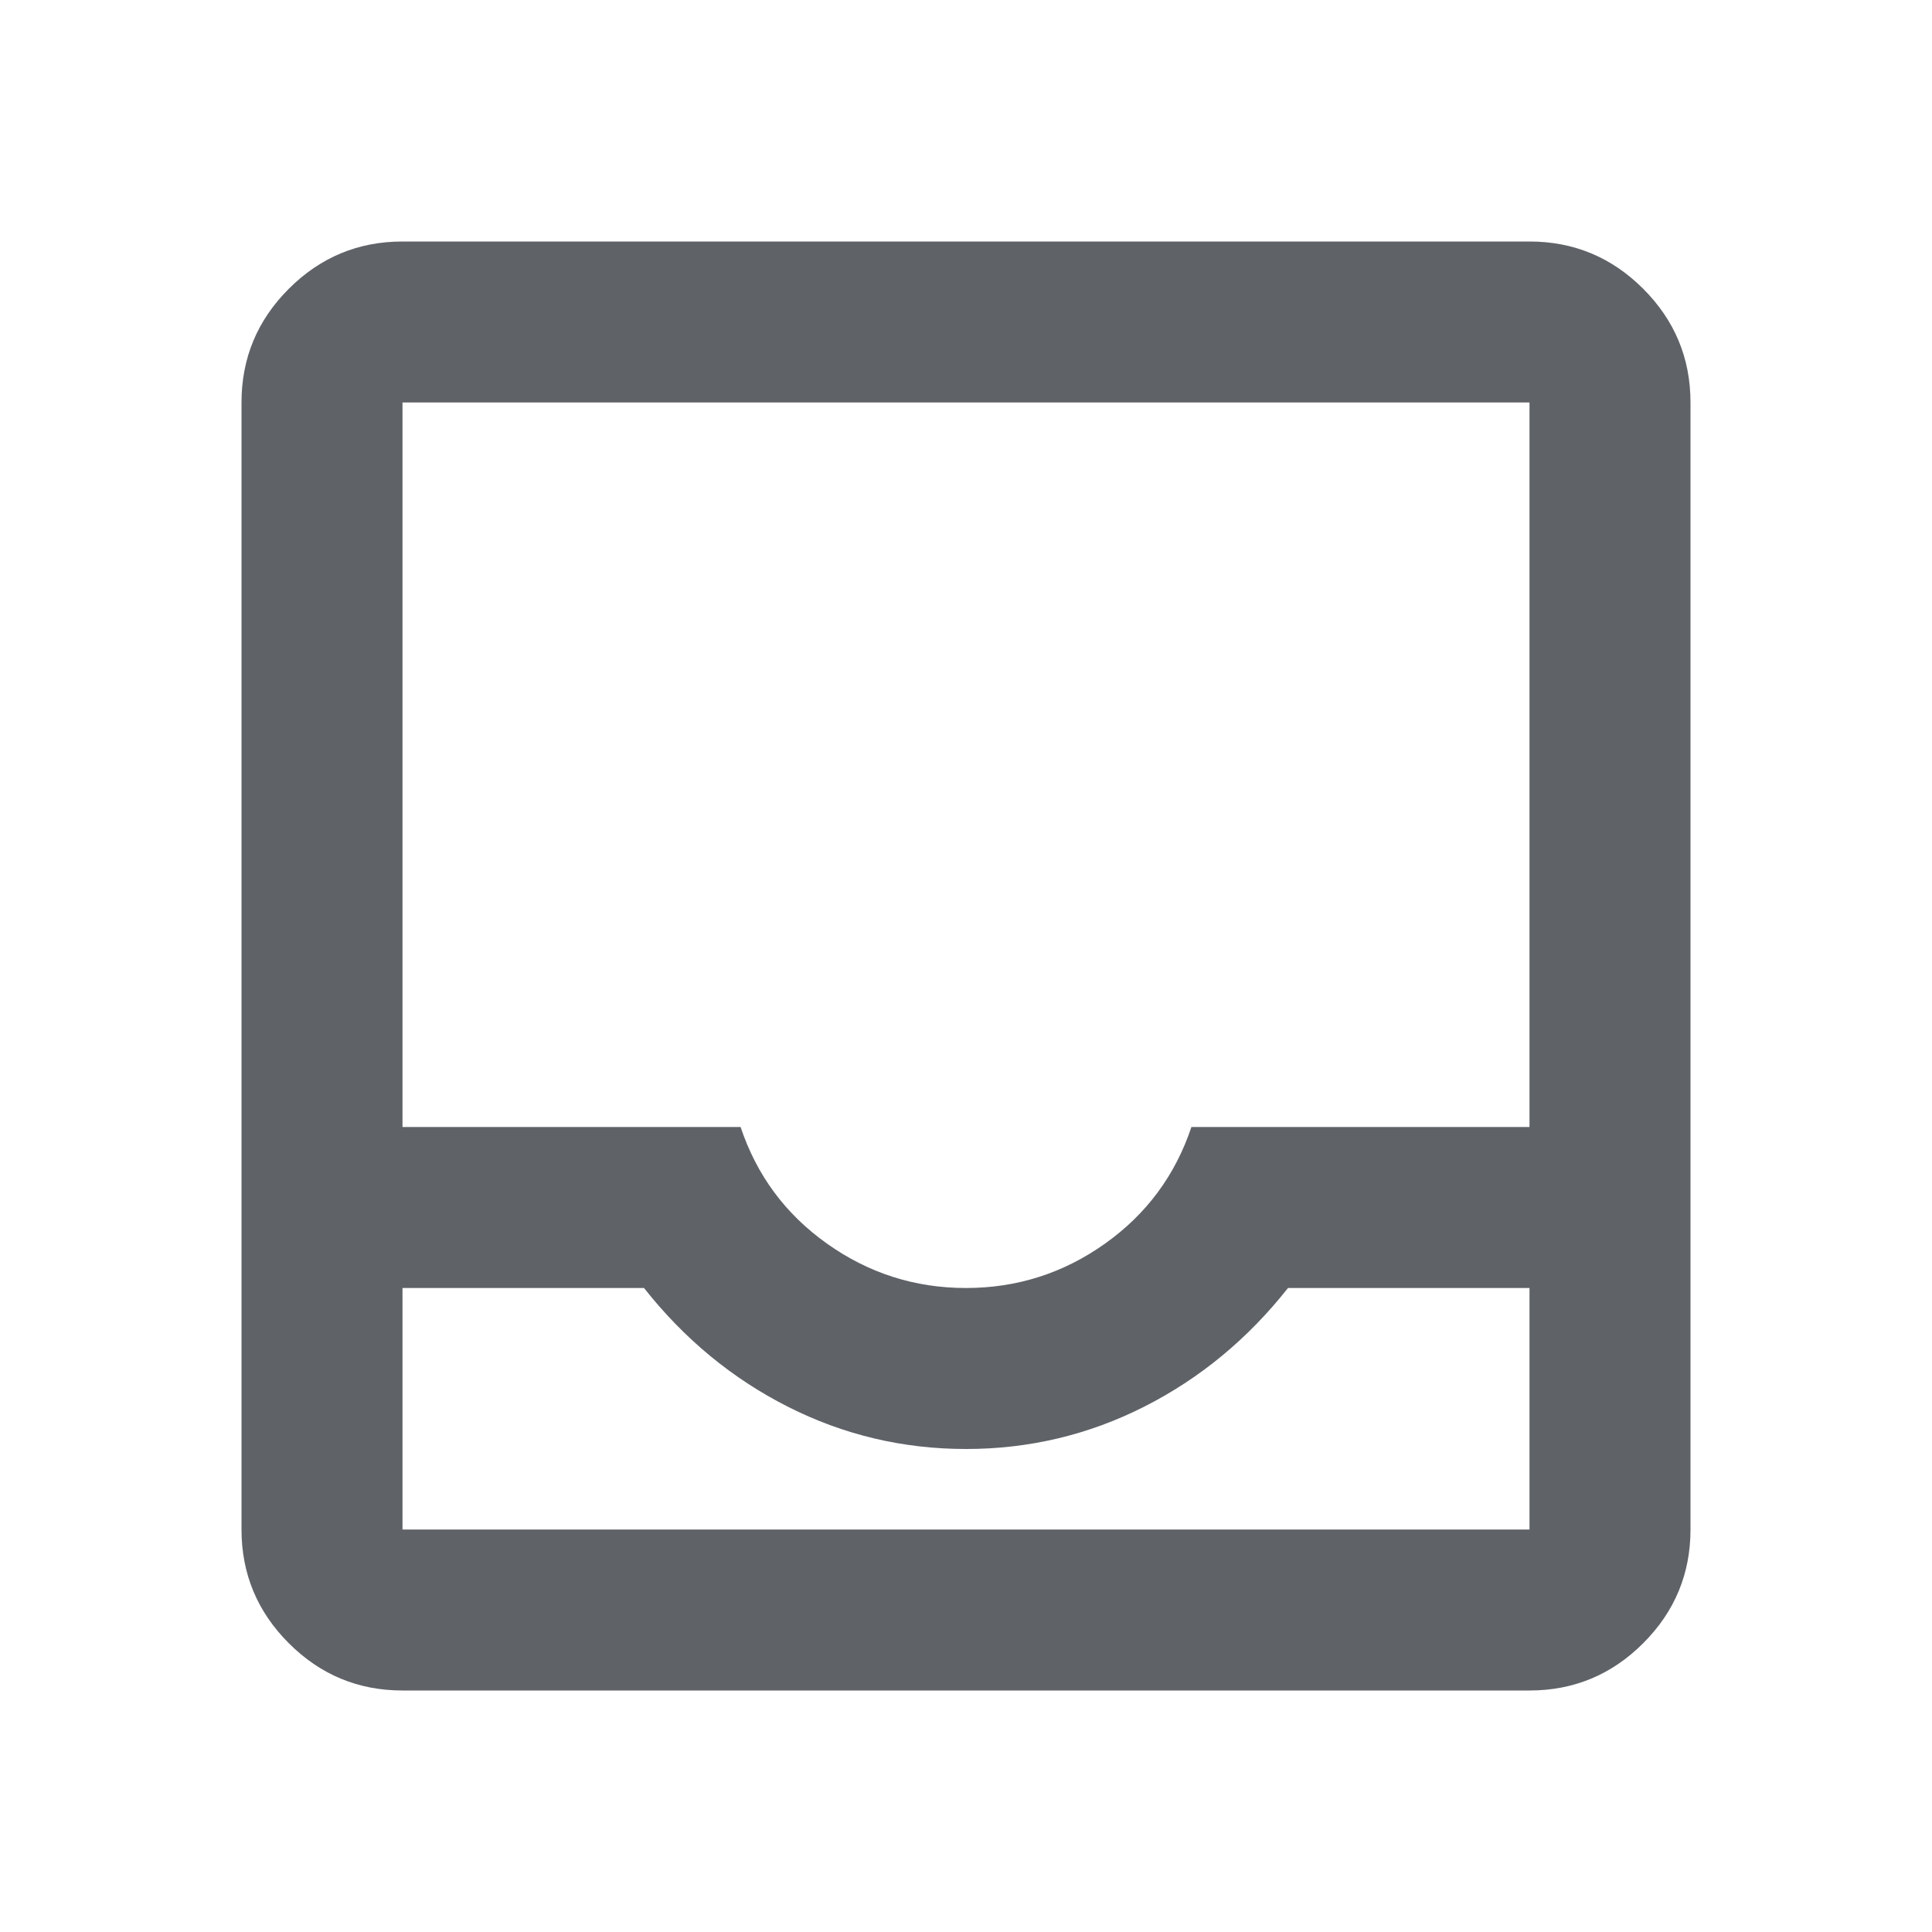
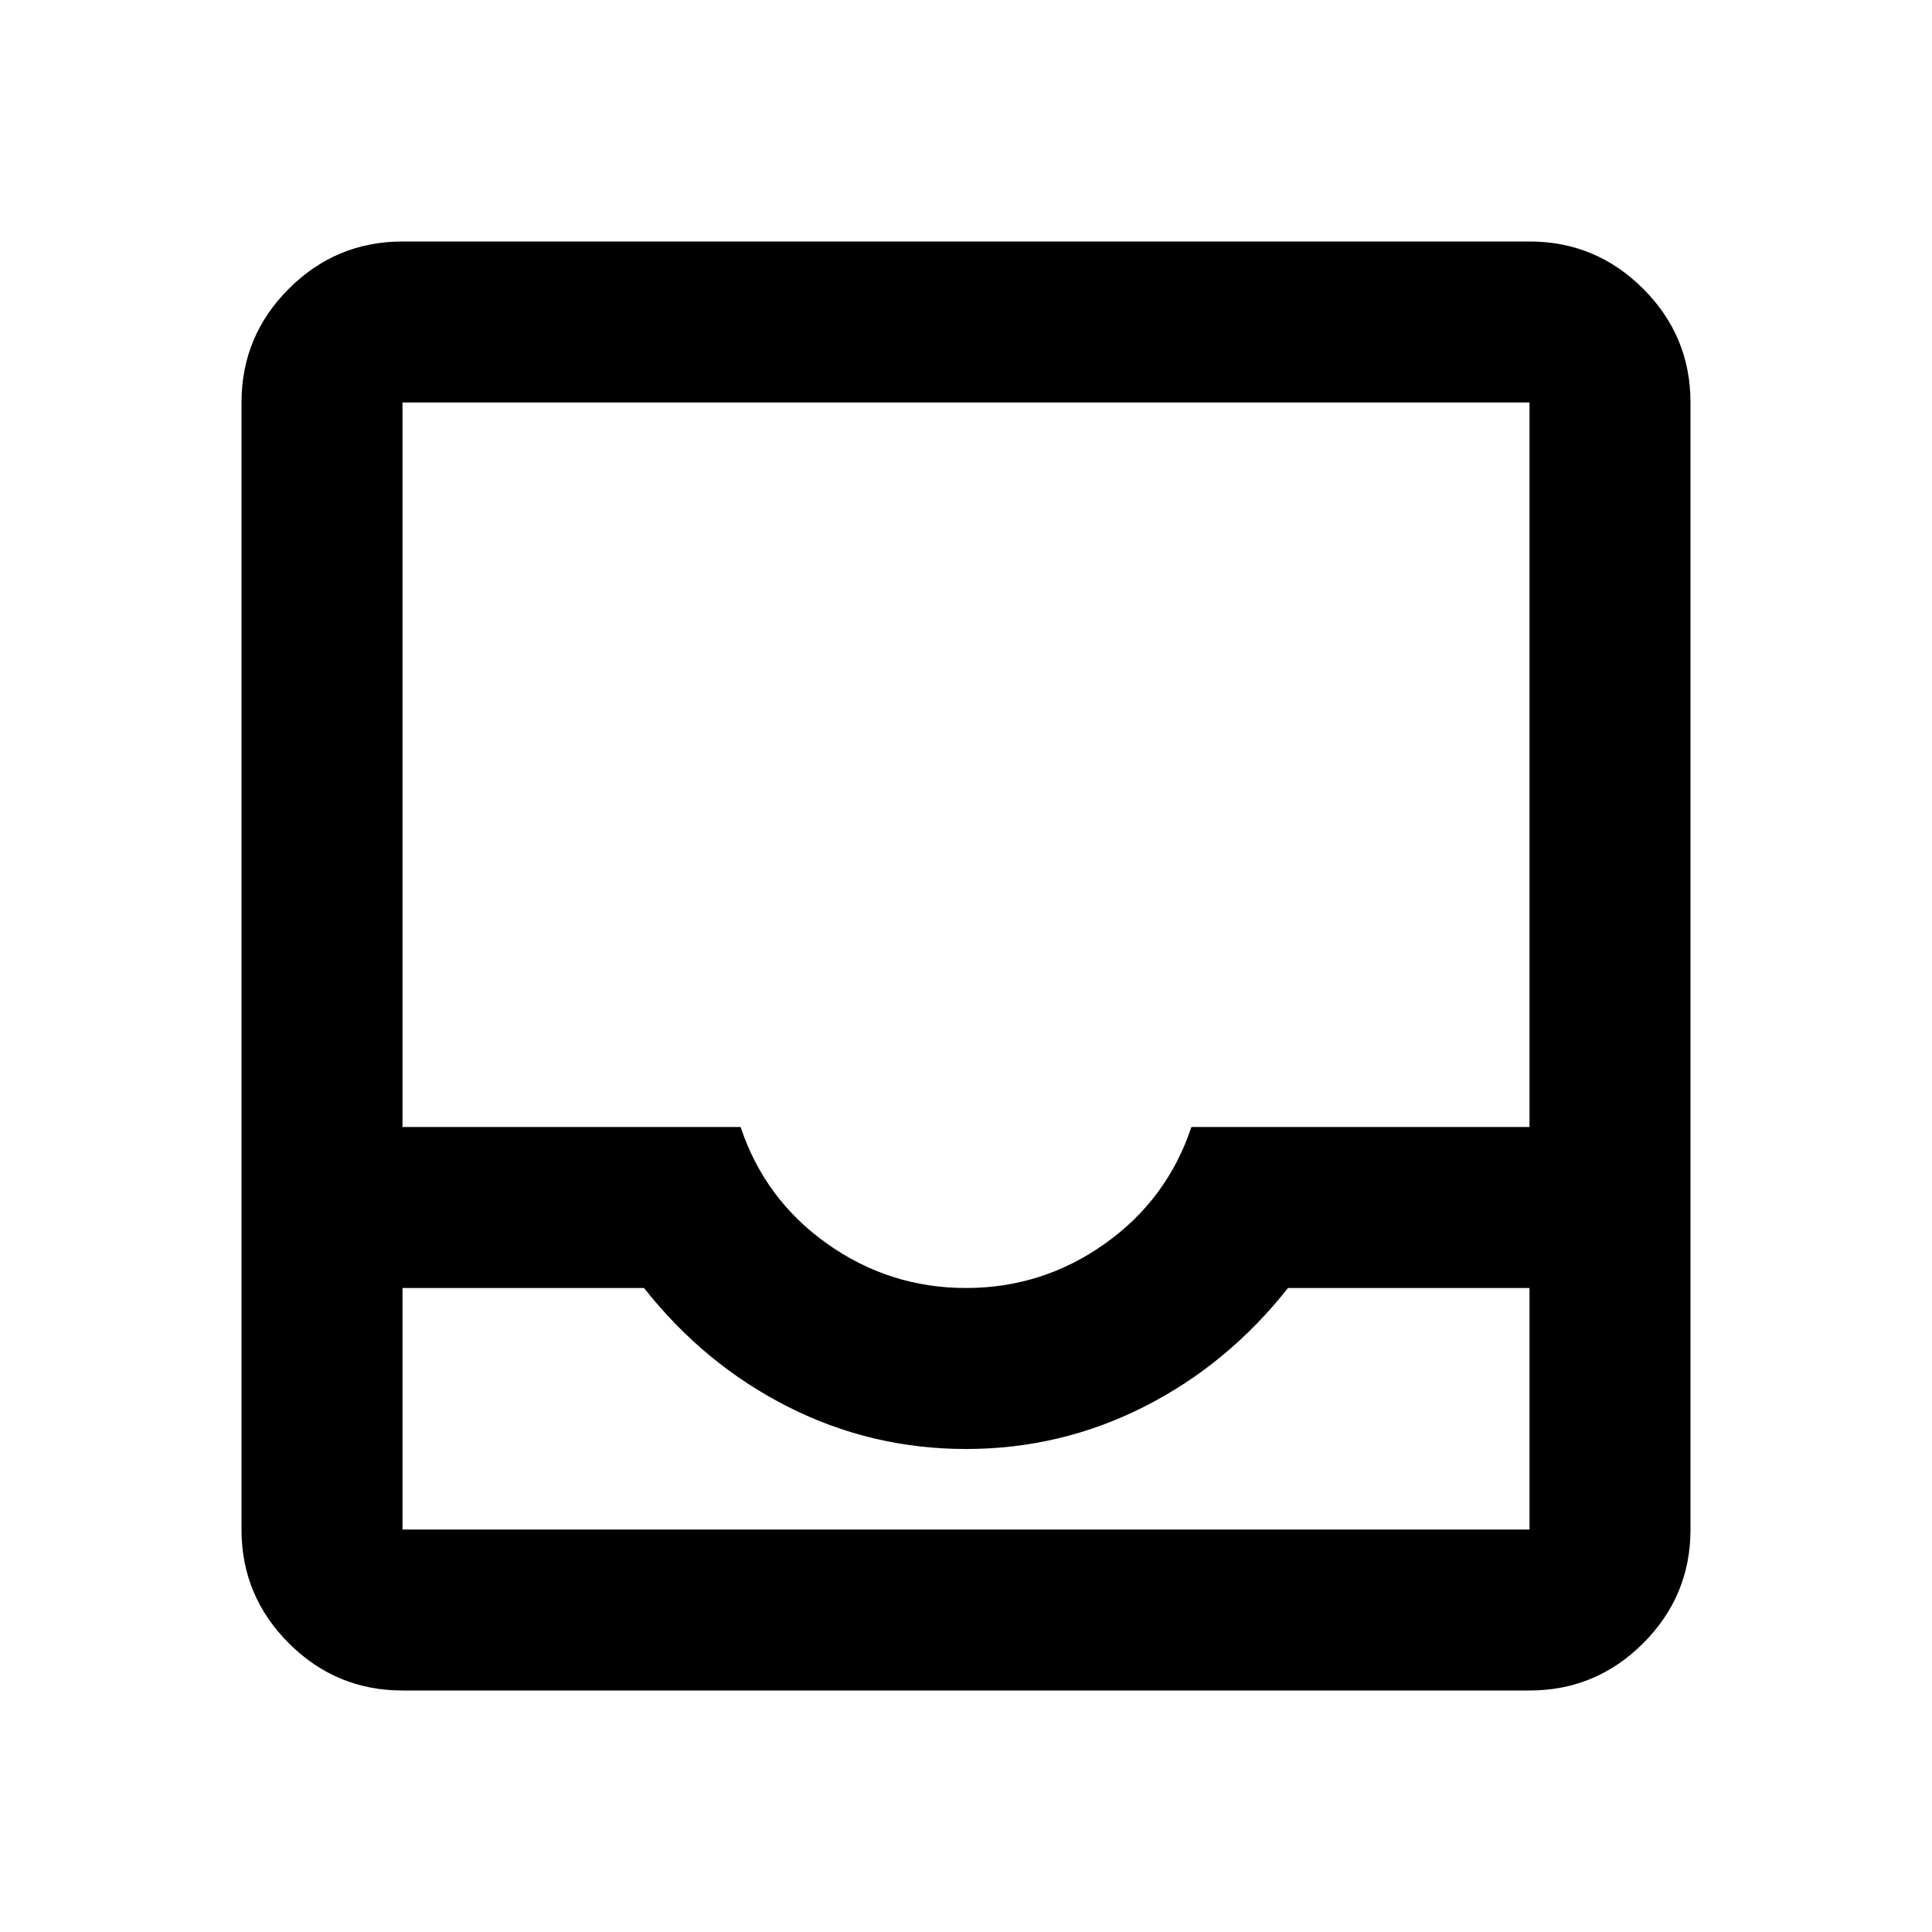
- <svg xmlns="http://www.w3.org/2000/svg" height="24px" viewBox="0 -960 960 960" width="24px" fill="#5f6368">
+ <svg xmlns="http://www.w3.org/2000/svg" height="24" viewBox="0 -960 960 960" width="24">
  <path d="M200-120q-33 0-56.5-23.5T120-200v-560q0-33 23.5-56.5T200-840h560q33 0 56.5 23.5T840-760v560q0 33-23.5 56.5T760-120H200Zm0-80h560v-120H640q-30 38-71.5 59T480-240q-47 0-88.5-21T320-320H200v120Zm280-120q38 0 69-22t43-58h168v-360H200v360h168q12 36 43 58t69 22ZM200-200h560-560Z" />
</svg>
